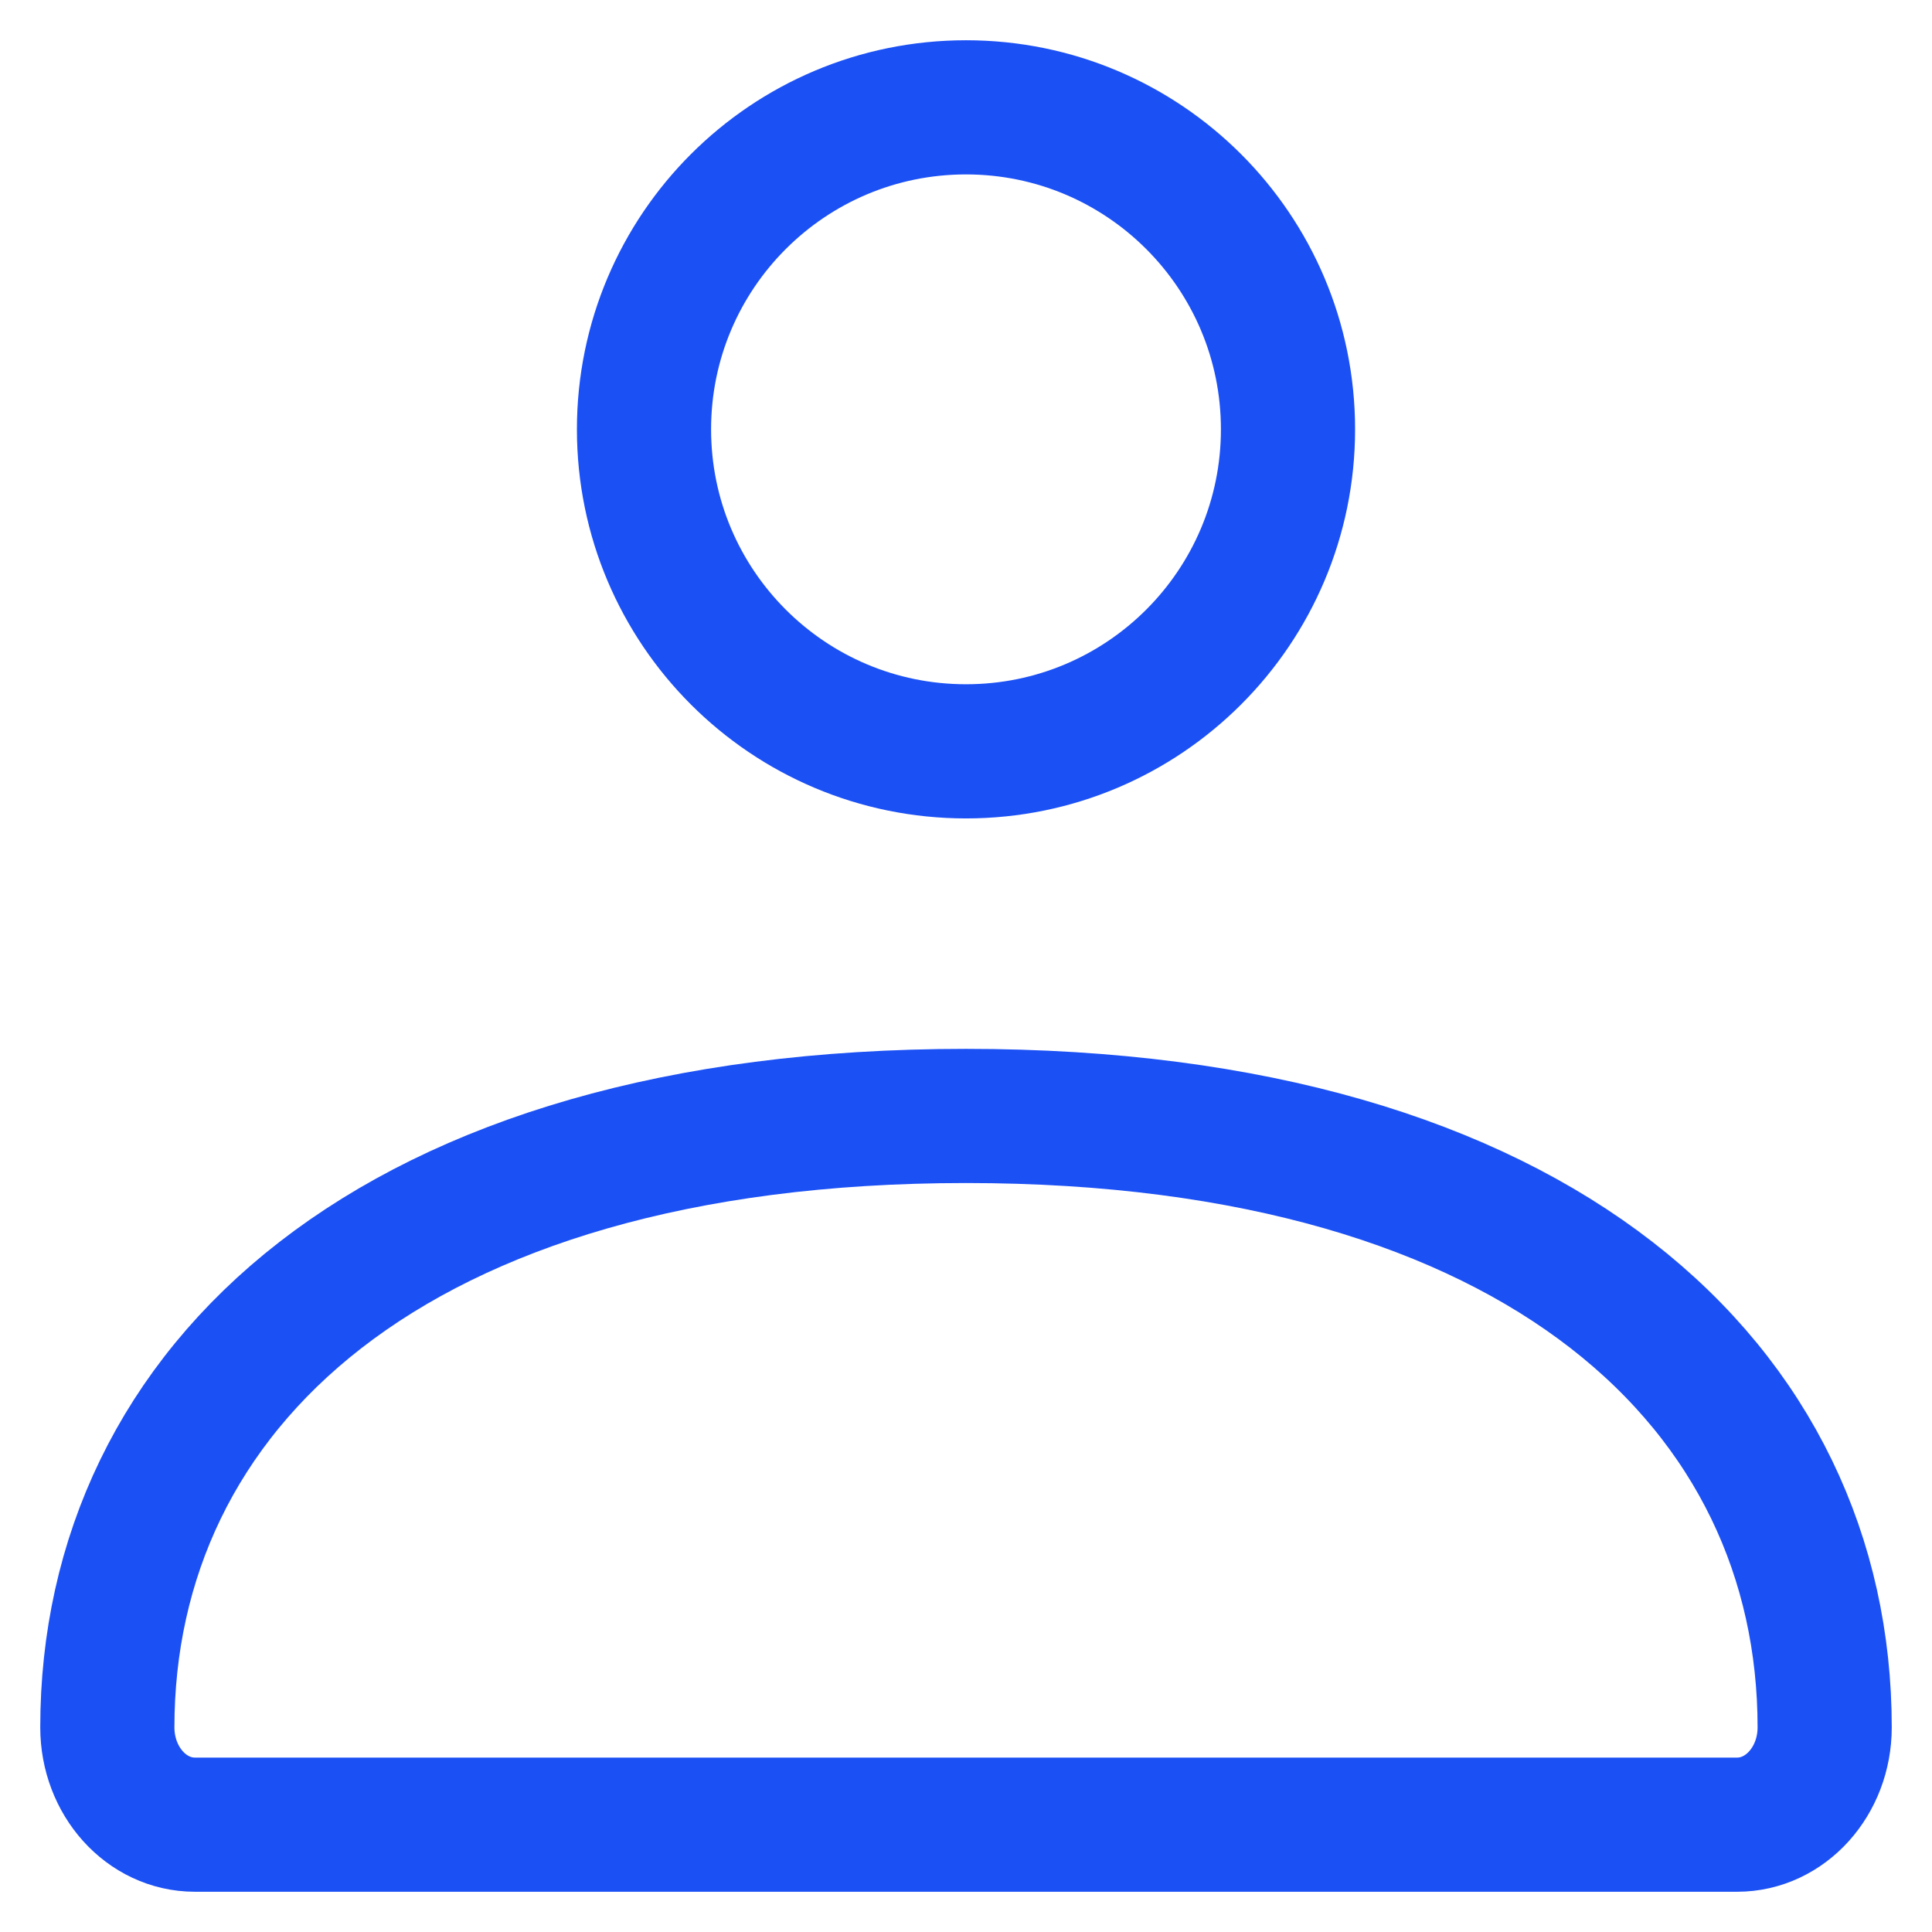
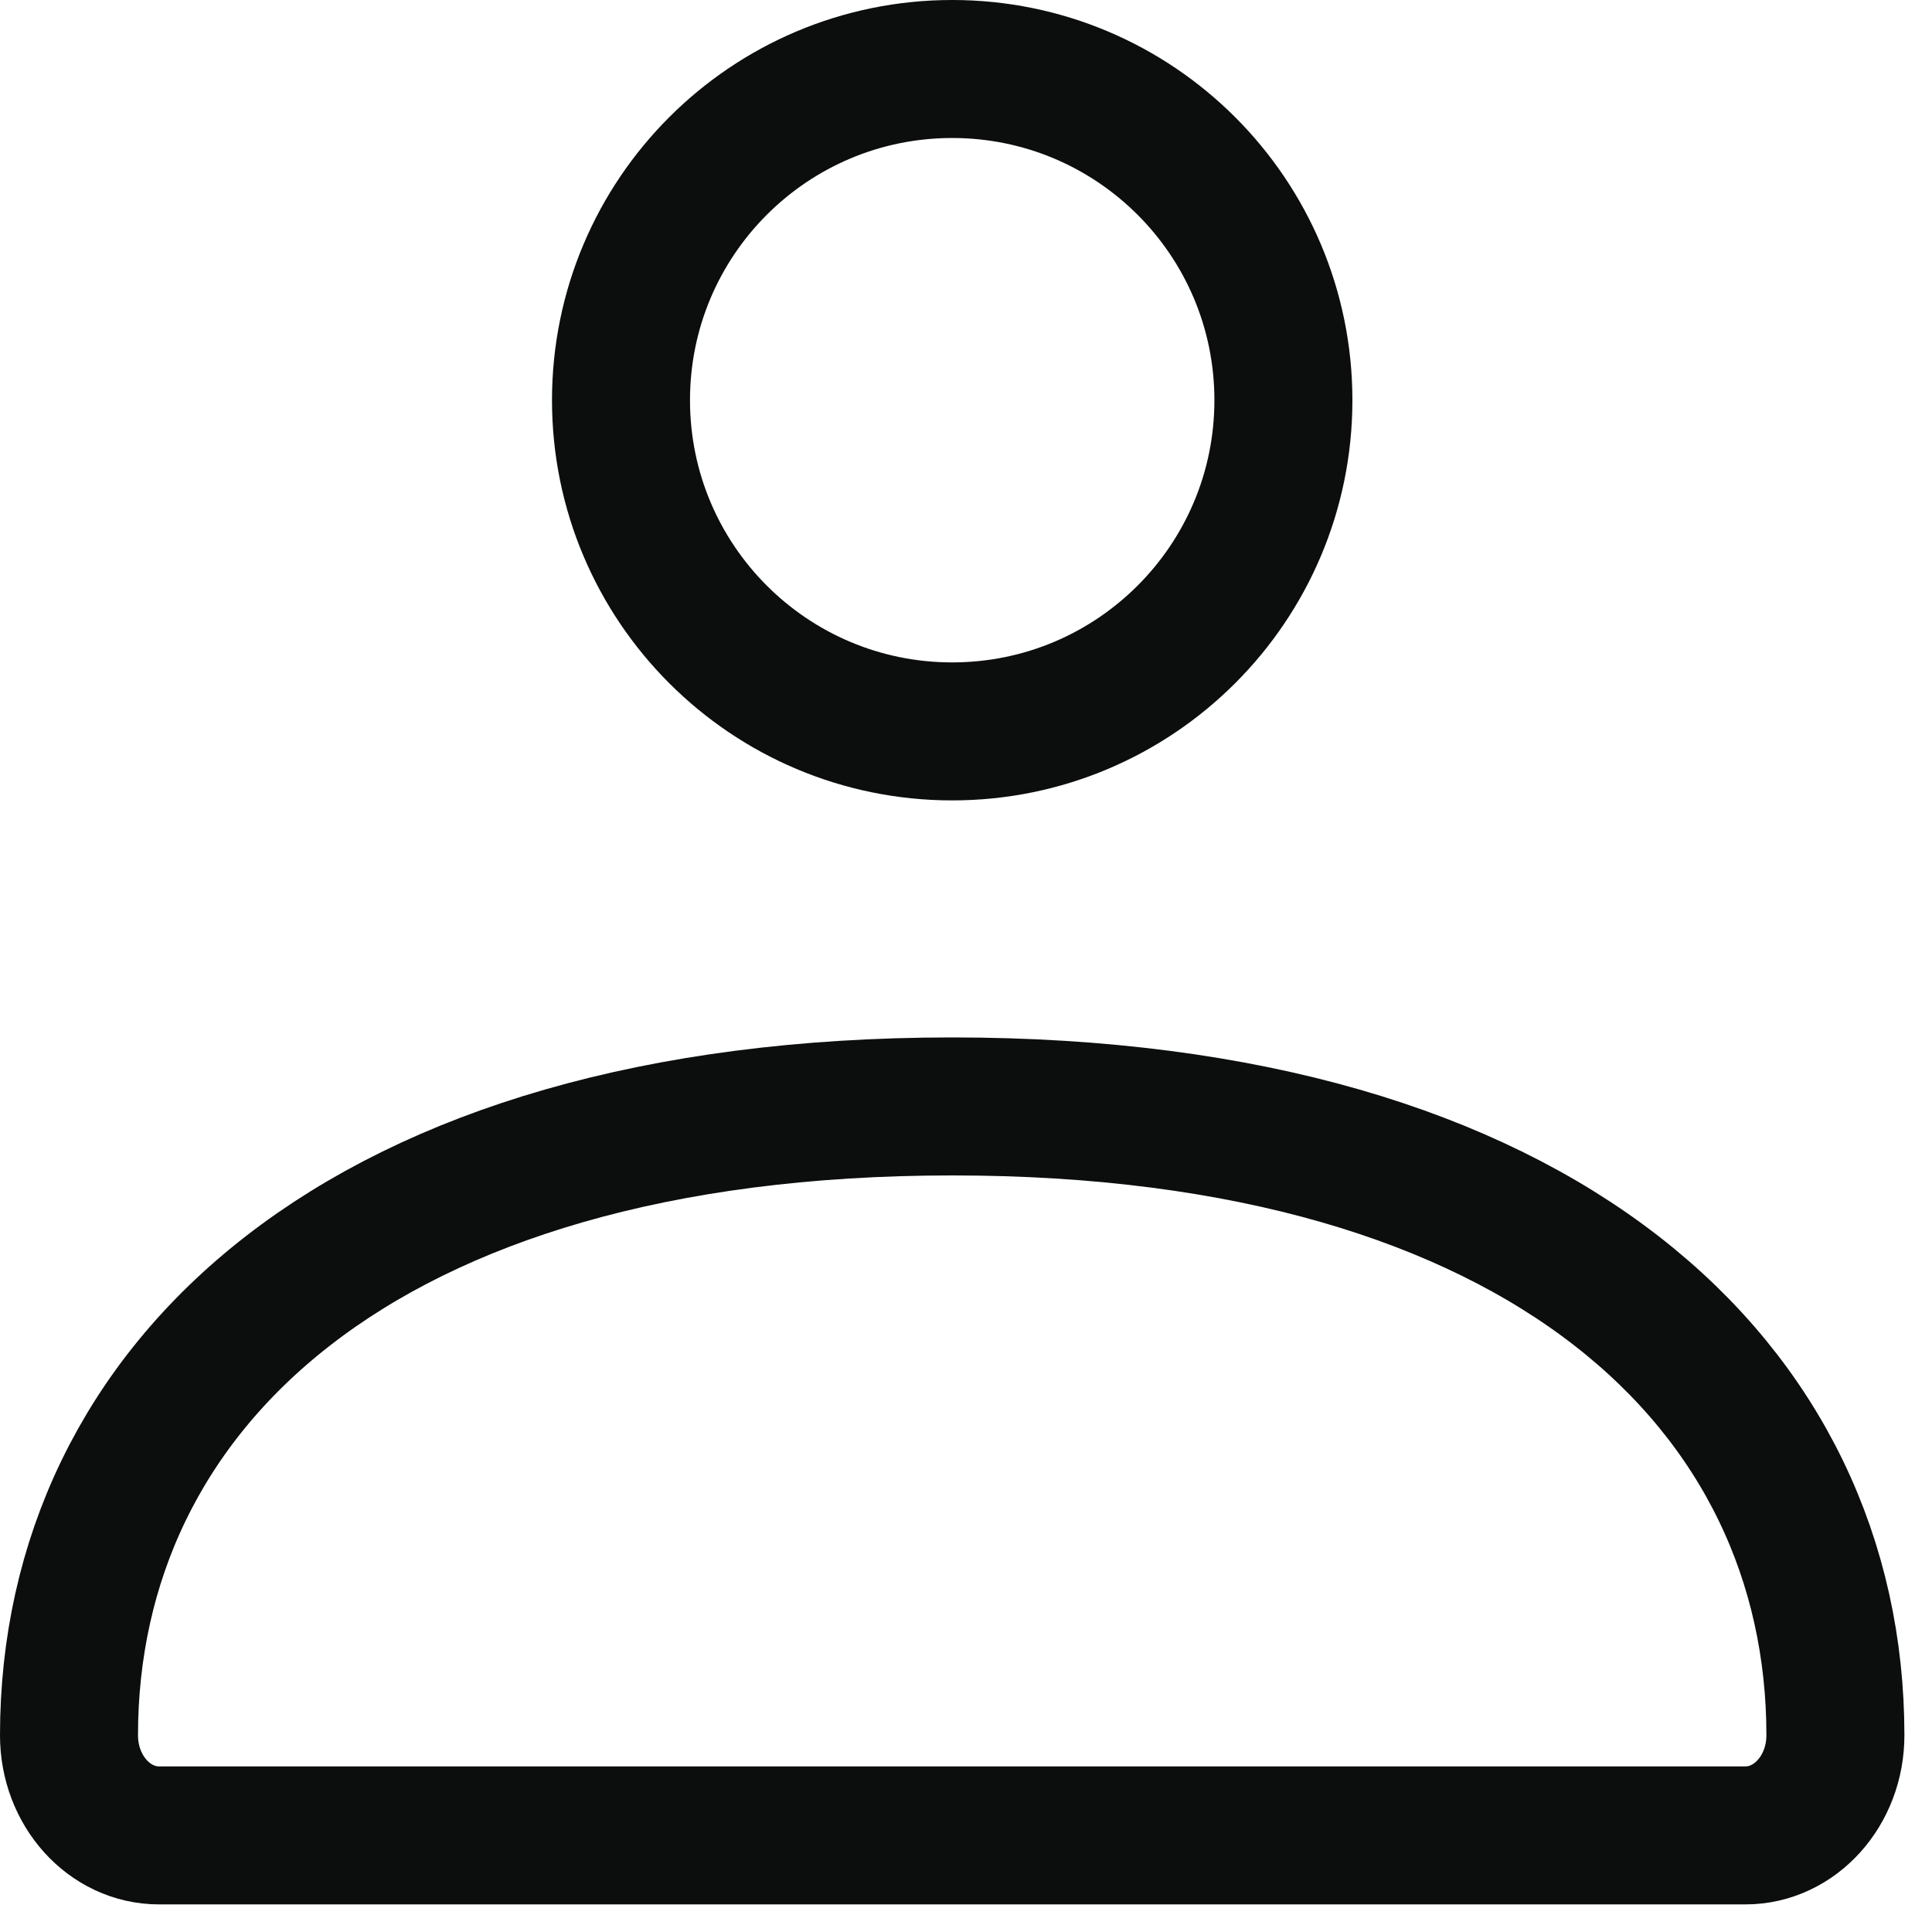
- <svg xmlns="http://www.w3.org/2000/svg" width="36" height="36" viewBox="0 0 36 36" fill="none">
-   <path d="M2 32.187C2 25.895 7.257 20.794 18 20.794C28.743 20.794 34 25.895 34 32.187C34 33.188 33.27 34 32.369 34H3.631C2.73 34 2 33.188 2 32.187Z" stroke="#1B50F5" stroke-width="2.5" />
-   <path d="M24 8C24 11.314 21.314 14 18 14C14.686 14 12 11.314 12 8C12 4.686 14.686 2 18 2C21.314 2 24 4.686 24 8Z" stroke="#1B50F5" stroke-width="2.5" />
+ <svg xmlns="http://www.w3.org/2000/svg" width="35" height="35" viewBox="0 0 35 35" fill="none">
+   <path d="M1.25 31.437C1.25 25.145 6.507 20.044 17.25 20.044C27.993 20.044 33.25 25.145 33.25 31.437C33.25 32.438 32.52 33.25 31.619 33.25H2.881C1.98 33.25 1.25 32.438 1.25 31.437Z" stroke="#0C0D0D" stroke-width="2.5" />
+   <path d="M23.25 7.25C23.25 10.564 20.564 13.25 17.25 13.25C13.936 13.25 11.25 10.564 11.25 7.25C11.25 3.936 13.936 1.25 17.25 1.25C20.564 1.25 23.25 3.936 23.25 7.25Z" stroke="#0C0D0D" stroke-width="2.5" />
</svg>
